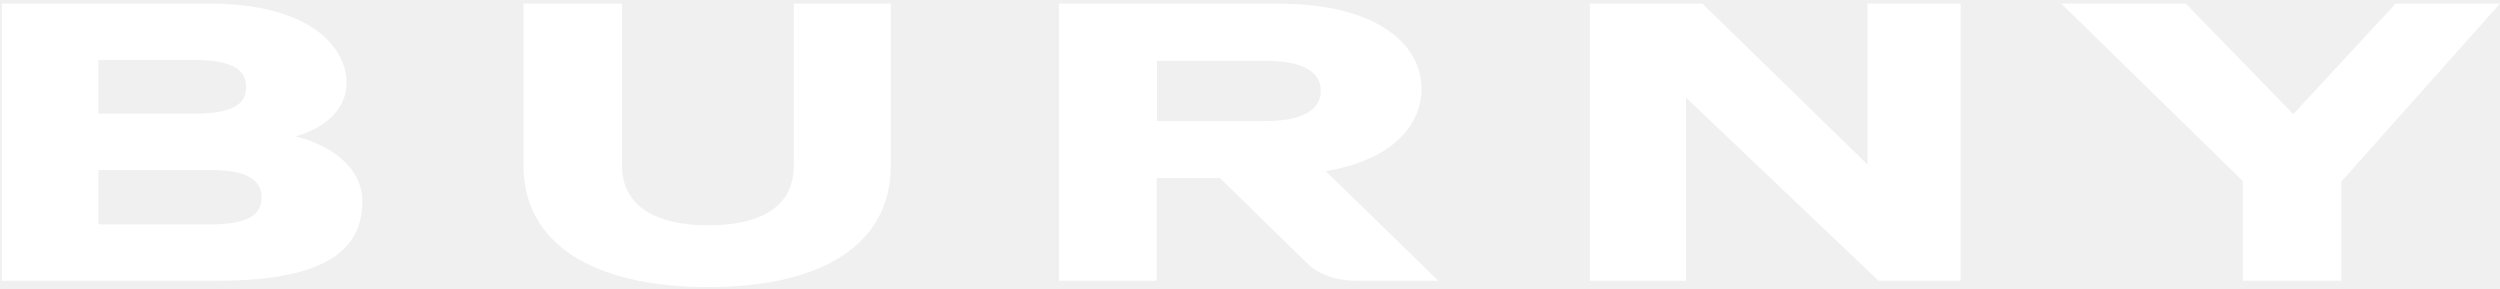
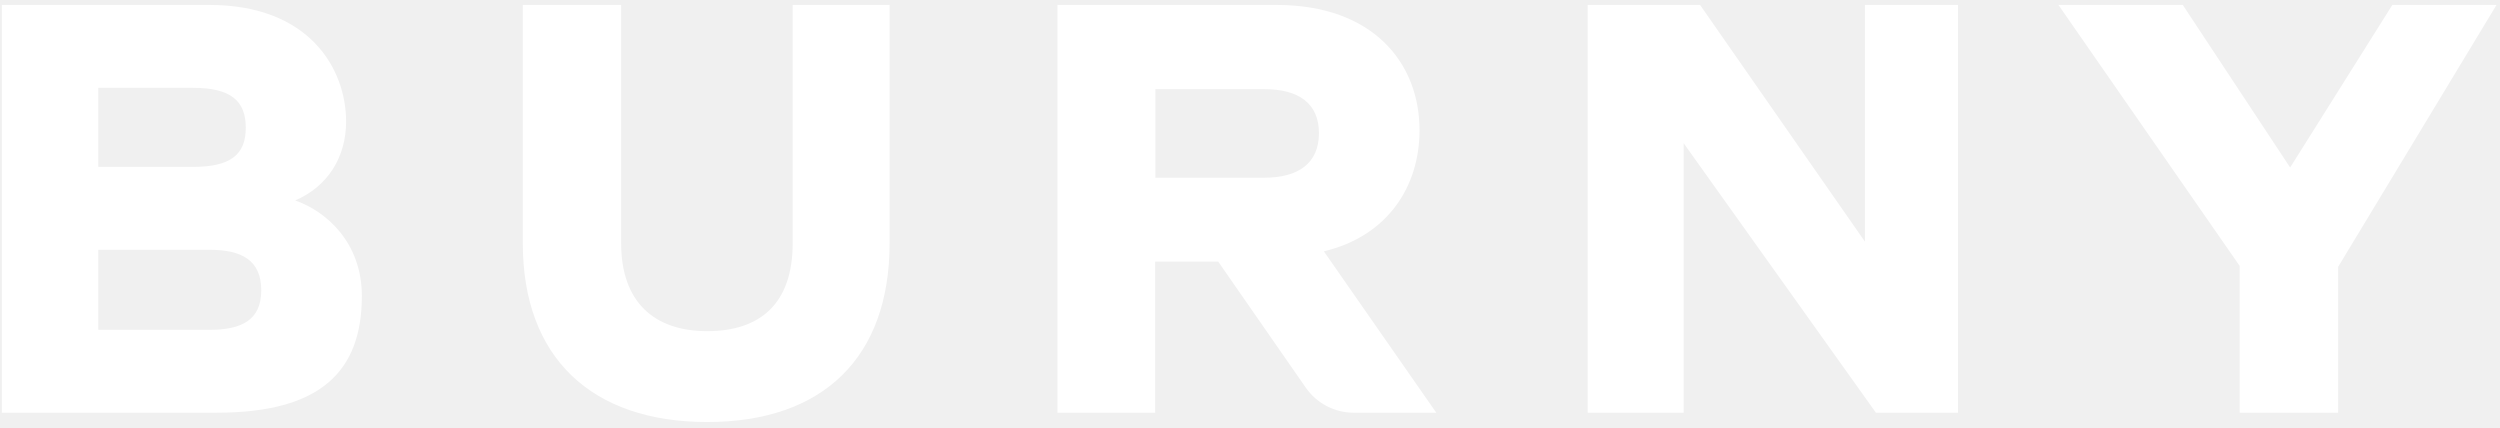
- <svg xmlns="http://www.w3.org/2000/svg" width="564" height="65" viewBox="0 0 564 65" fill="none">
-   <path d="M563.988 0.819H540.456L517.367 25.74L493.11 0.819H465.021L505.971 40.835V63.331H528.205V40.976L563.988 0.819Z" fill="white" />
-   <path d="M299.075 38.592C313.551 36.239 320.689 28.621 320.689 20.024C320.689 9.763 310.272 0.819 288.353 0.819H238.898V63.331H260.963V40.164H275.205L294.992 59.488C297.456 61.895 301.501 63.331 305.82 63.331H324.474L299.075 38.592ZM285.587 27.307H261.015V13.729H285.587C293.362 13.729 297.965 15.891 297.965 20.479C297.965 25.066 293.362 27.307 285.587 27.307Z" fill="white" />
-   <path d="M421.309 37.111L384.058 0.819H358.672V63.331H380.355V22.019L423.787 63.331H442.328V0.819H421.309V37.111Z" fill="white" />
-   <path d="M179.075 37.363C179.075 46.54 171.831 50.829 159.761 50.829C147.691 50.829 140.325 46.299 140.325 37.363V0.819H118.109V37.363C118.109 54.874 133.619 64.759 159.77 64.759C185.922 64.759 200.969 54.874 200.969 37.363V0.819H179.075V37.363Z" fill="white" />
-   <path d="M66.68 30.792C74.025 28.655 78.187 24.161 78.187 18.706C78.187 10.622 69.913 0.819 47.28 0.819H0.42V63.331H48.979C72.444 63.331 81.744 56.977 81.744 45.444C81.744 37.158 73.555 32.404 66.68 30.792ZM22.205 13.526H43.572C52.106 13.526 55.522 15.506 55.522 19.637C55.522 23.766 52.106 25.647 43.572 25.647H22.205V13.526ZM47.344 50.624H22.205V38.353H47.344C54.598 38.353 59.02 39.957 59.02 44.568C59.02 49.178 54.486 50.624 47.344 50.624Z" fill="white" />
+ <svg xmlns="http://www.w3.org/2000/svg" width="409" height="70" viewBox="0 0 409 70" fill="none">
+   <path d="M408.43 0.807H391.388L374.667 27.403L357.101 0.807H336.76L366.415 43.512V67.519H382.516V43.663L408.43 0.807Z" fill="white" />
+   <path d="M216.583 41.118C227.066 38.608 232.235 30.477 232.235 21.303C232.235 10.352 224.691 0.807 208.818 0.807H173.004V67.519H188.983V42.796H199.296L213.626 63.419C215.411 65.987 218.34 67.519 221.467 67.519H234.976L216.583 41.118ZM206.815 29.075H189.02V14.584H206.815C212.446 14.584 215.779 16.892 215.779 21.788C215.779 26.684 212.446 29.075 206.815 29.075Z" fill="white" />
+   <path d="M305.107 39.538L278.13 0.807H259.746V67.52H275.448V23.432L306.902 67.52H320.328V0.807H305.107V39.538Z" fill="white" />
+   <path d="M129.682 39.806C129.682 49.599 124.435 54.177 115.695 54.177C106.954 54.177 101.62 49.343 101.62 39.806V0.807H85.531V39.806C85.531 58.494 96.763 69.043 115.701 69.043C134.64 69.043 145.537 58.494 145.537 39.806V0.807H129.682V39.806Z" fill="white" />
+   <path d="M48.289 32.794C53.608 30.514 56.622 25.717 56.622 19.896C56.622 11.268 50.63 0.807 34.24 0.807H0.305V67.519H35.47C52.463 67.519 59.199 60.739 59.199 48.431C59.199 39.589 53.268 34.514 48.289 32.794ZM16.081 14.368H31.555C37.735 14.368 40.209 16.481 40.209 20.889C40.209 25.296 37.735 27.303 31.555 27.303H16.081V14.368ZM34.286 53.959H16.081V40.864H34.286C39.539 40.864 42.742 42.575 42.742 47.496C42.742 52.416 39.458 53.959 34.286 53.959Z" fill="white" />
</svg>
